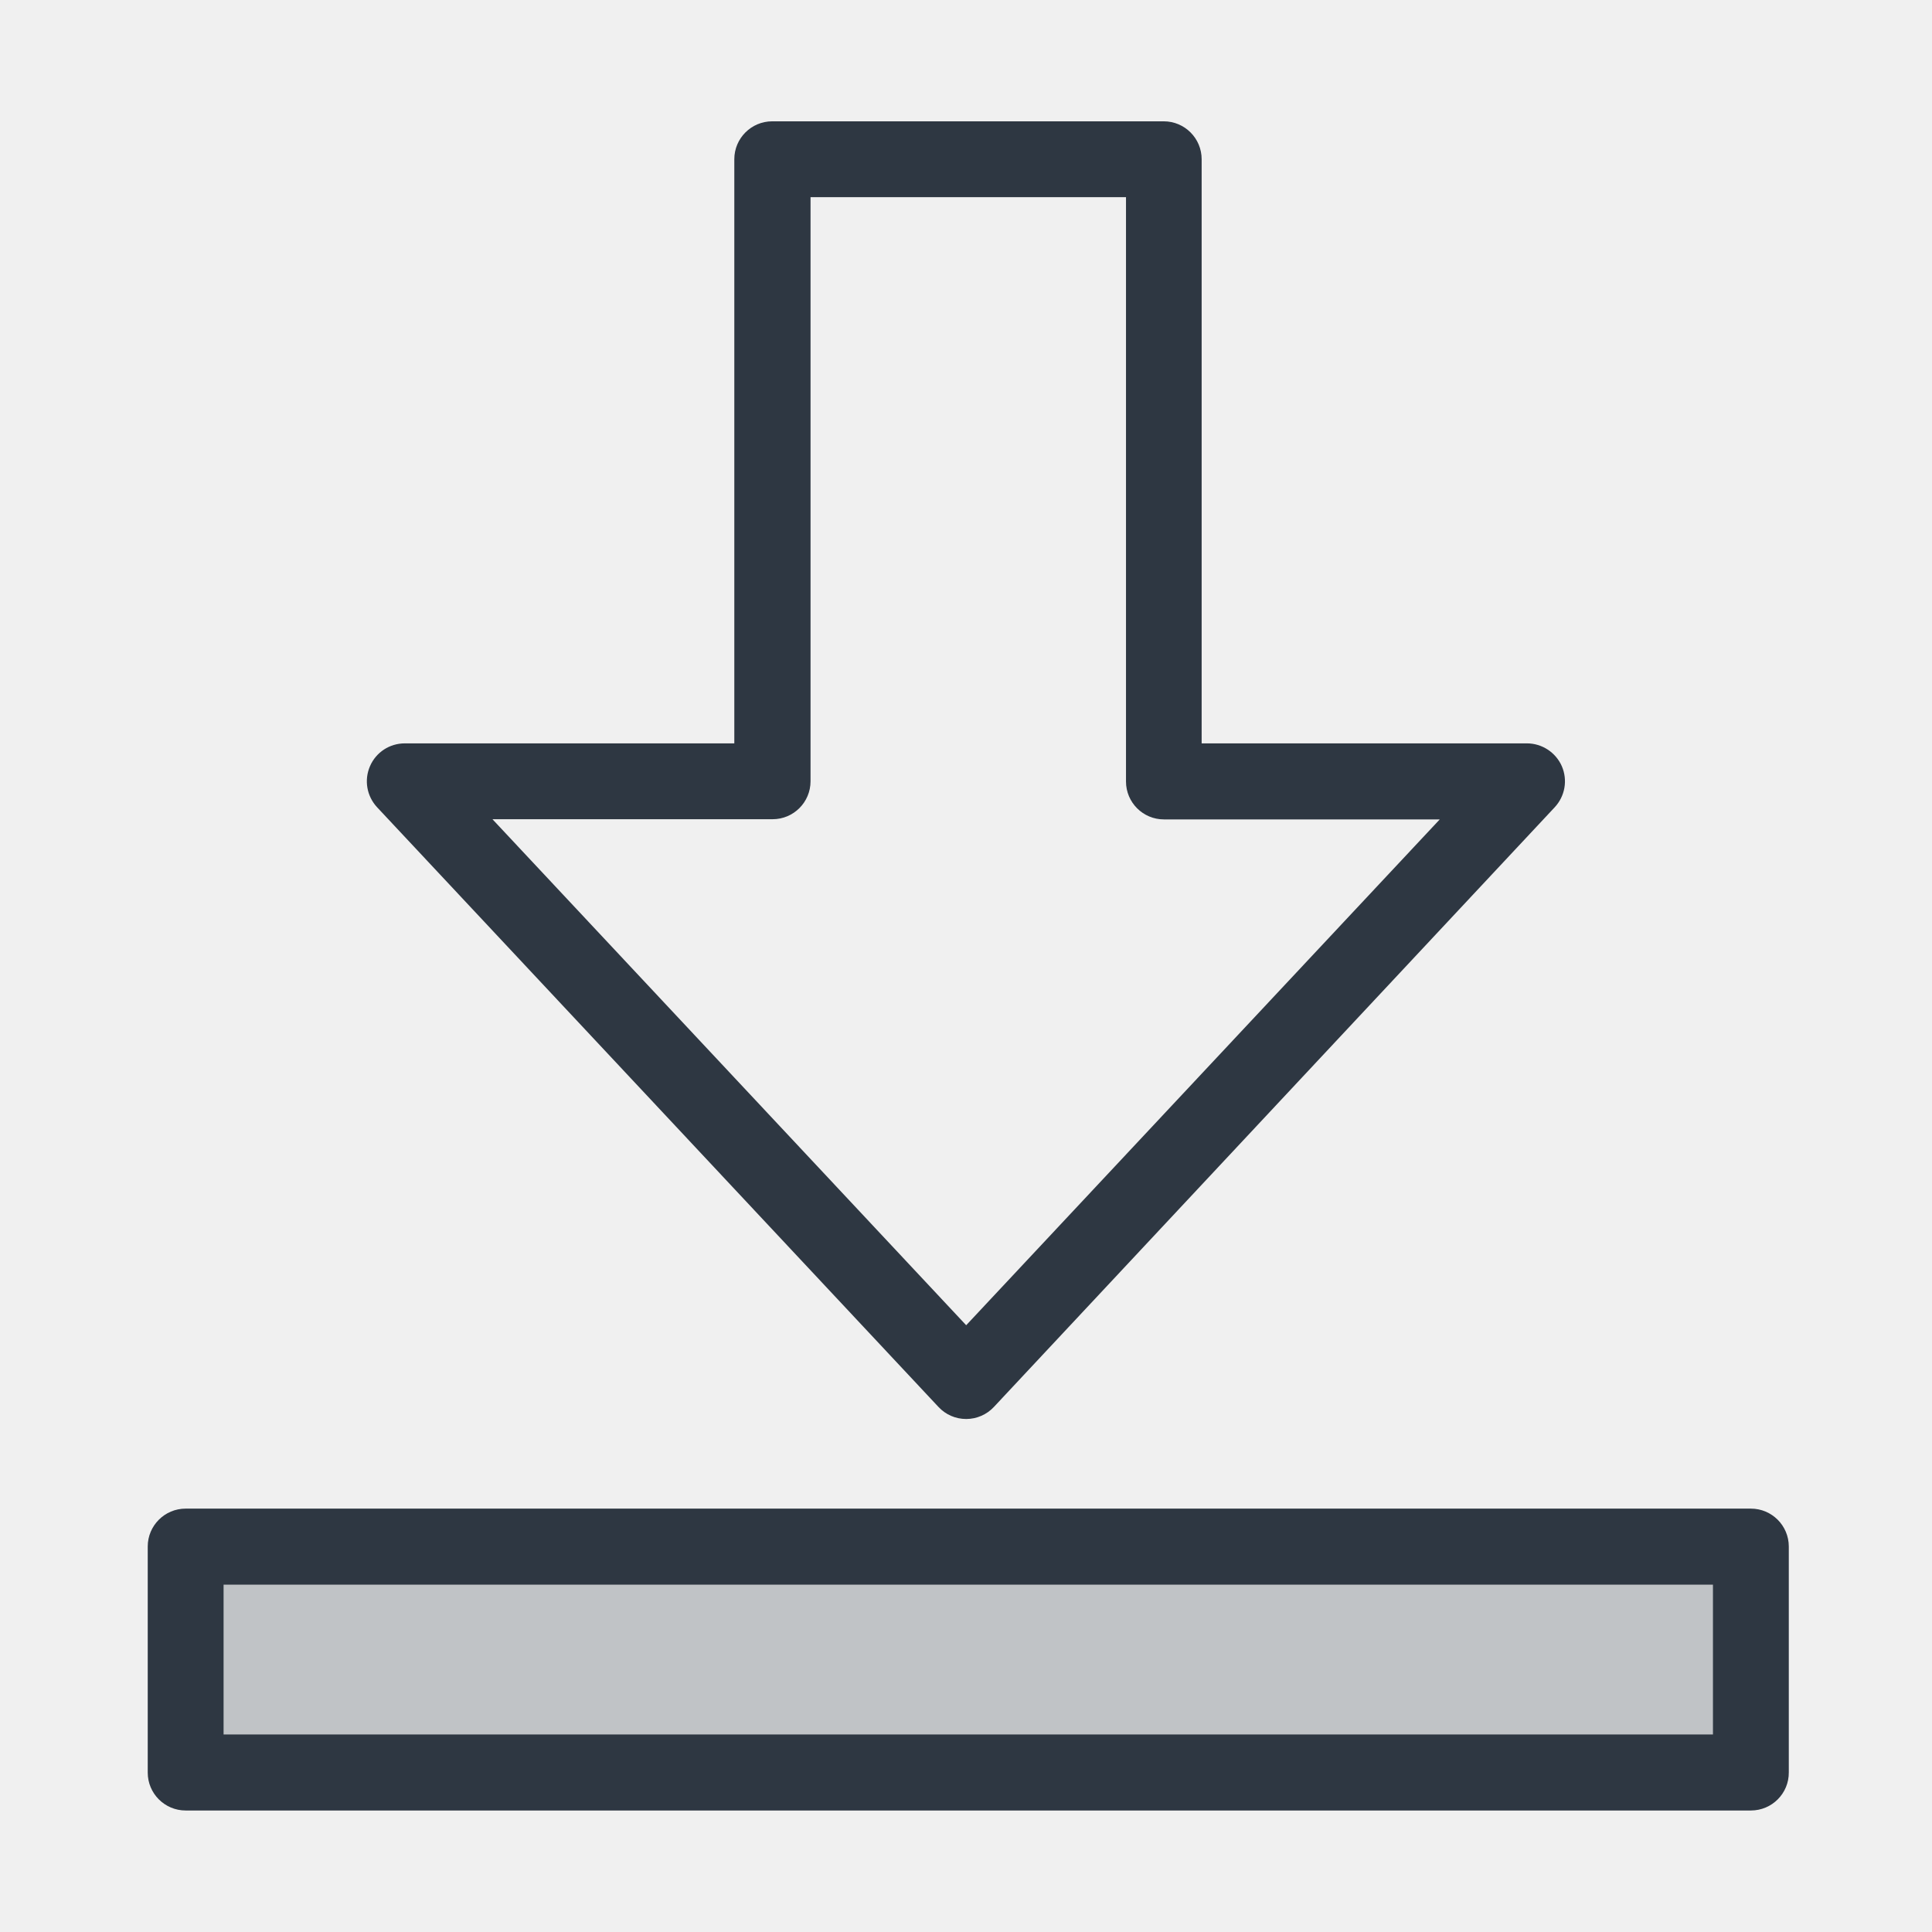
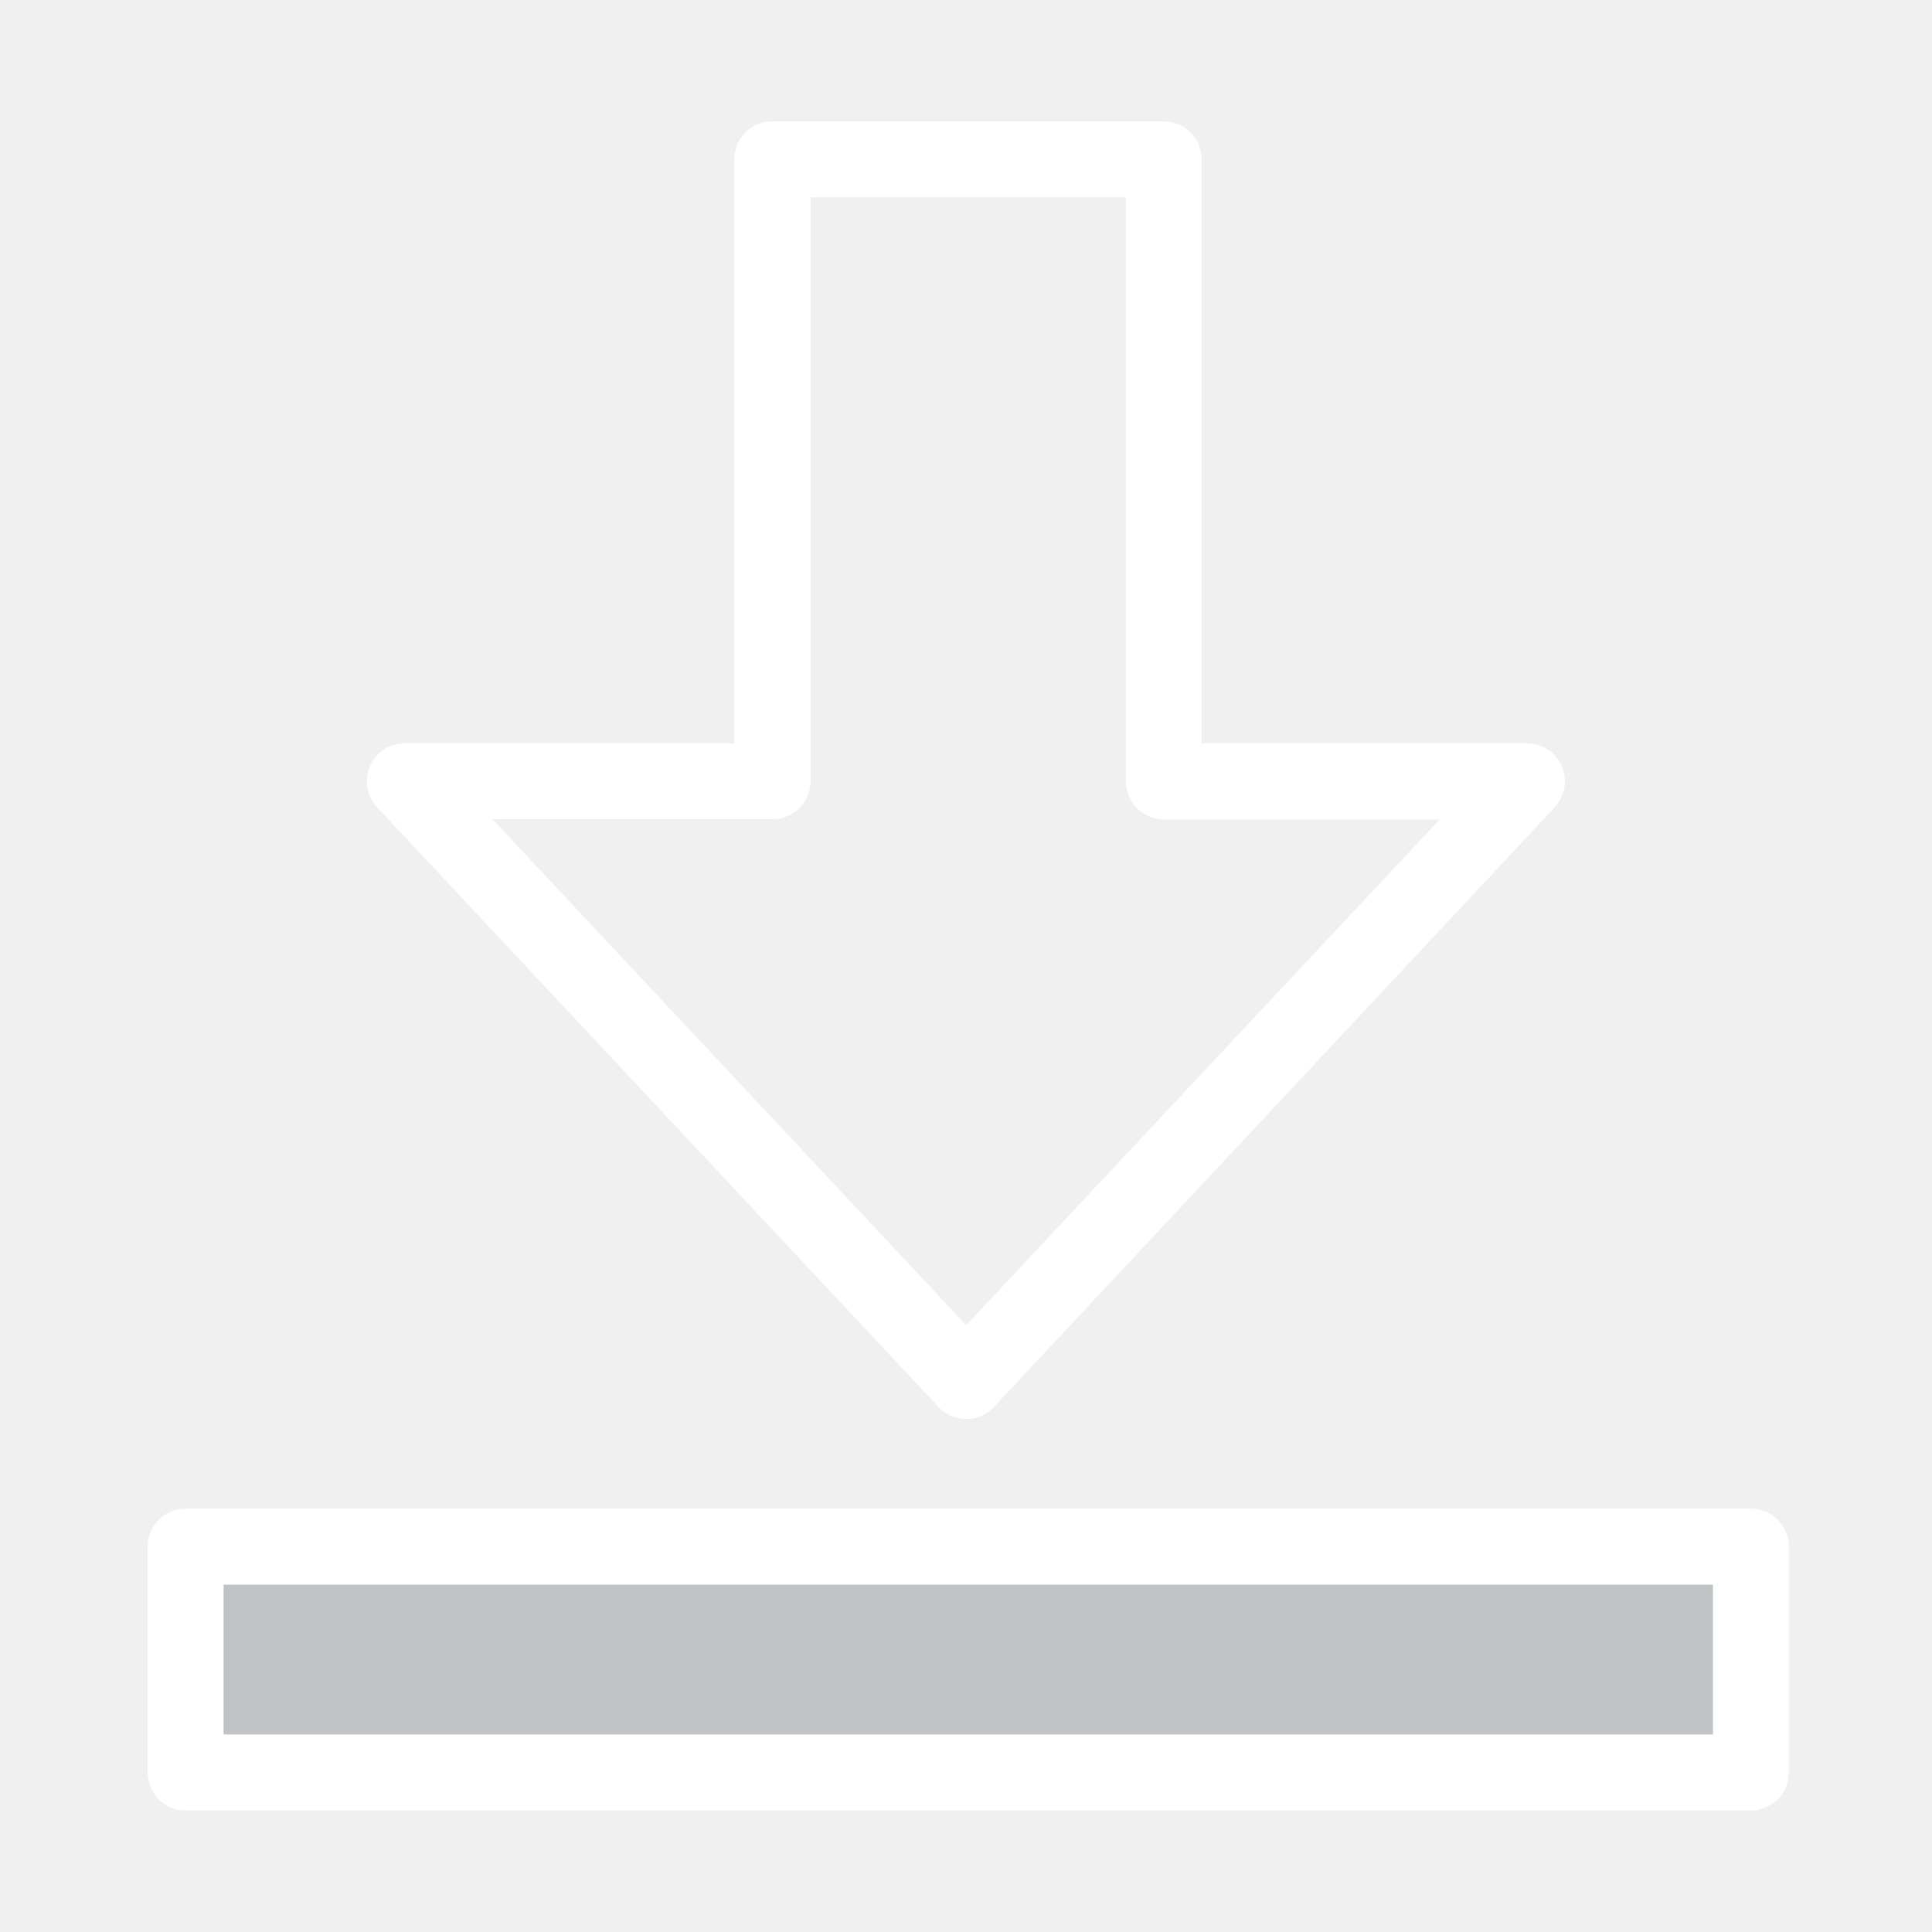
<svg xmlns="http://www.w3.org/2000/svg" class="svg-icon" style="width: 1em; height: 1em;vertical-align: middle;fill: currentColor;overflow: hidden;" viewBox="0 0 1024 1024" version="1.1">
  <path d="M98.4 819.7h829.7v119.7H98.4z" fill="#C0C3C6" />
-   <path d="M928 959.6H98.4c-11.1 0-20.1-9-20.1-20.1V819.7c0-11.1 9-20.1 20.1-20.1H928c11.1 0 20.1 9 20.1 20.1v119.7c0.1 11.1-8.9 20.2-20.1 20.2z m-809.5-40.3h789.4v-79.4H118.5v79.4zM512.1 752.1c-5.6 0-10.9-2.3-14.7-6.4L199.9 427.9c-5.5-5.9-7-14.4-3.8-21.8s10.4-12.1 18.5-12.1h174.6V84.4c0-11.1 9-20.1 20.1-20.1h207.5c11.1 0 20.1 9 20.1 20.1V394h172.4c8 0 15.3 4.8 18.5 12.1 3.2 7.4 1.7 15.9-3.8 21.8L526.8 745.7c-3.8 4.1-9.2 6.4-14.7 6.4z m-251-317.8l251 268.1 251-268.1H616.9c-11.1 0-20.1-9-20.1-20.1V104.5H429.6v309.6c0 11.1-9 20.1-20.1 20.1H261.1z" fill="#2E3742" />
+   <path d="M928 959.6H98.4c-11.1 0-20.1-9-20.1-20.1V819.7c0-11.1 9-20.1 20.1-20.1H928c11.1 0 20.1 9 20.1 20.1v119.7c0.1 11.1-8.9 20.2-20.1 20.2z m-809.5-40.3h789.4v-79.4H118.5v79.4zM512.1 752.1c-5.6 0-10.9-2.3-14.7-6.4L199.9 427.9c-5.5-5.9-7-14.4-3.8-21.8s10.4-12.1 18.5-12.1h174.6V84.4c0-11.1 9-20.1 20.1-20.1h207.5c11.1 0 20.1 9 20.1 20.1V394h172.4c8 0 15.3 4.8 18.5 12.1 3.2 7.4 1.7 15.9-3.8 21.8L526.8 745.7c-3.8 4.1-9.2 6.4-14.7 6.4z m-251-317.8l251 268.1 251-268.1H616.9c-11.1 0-20.1-9-20.1-20.1V104.5H429.6v309.6c0 11.1-9 20.1-20.1 20.1H261.1z" fill="white" />
</svg>
